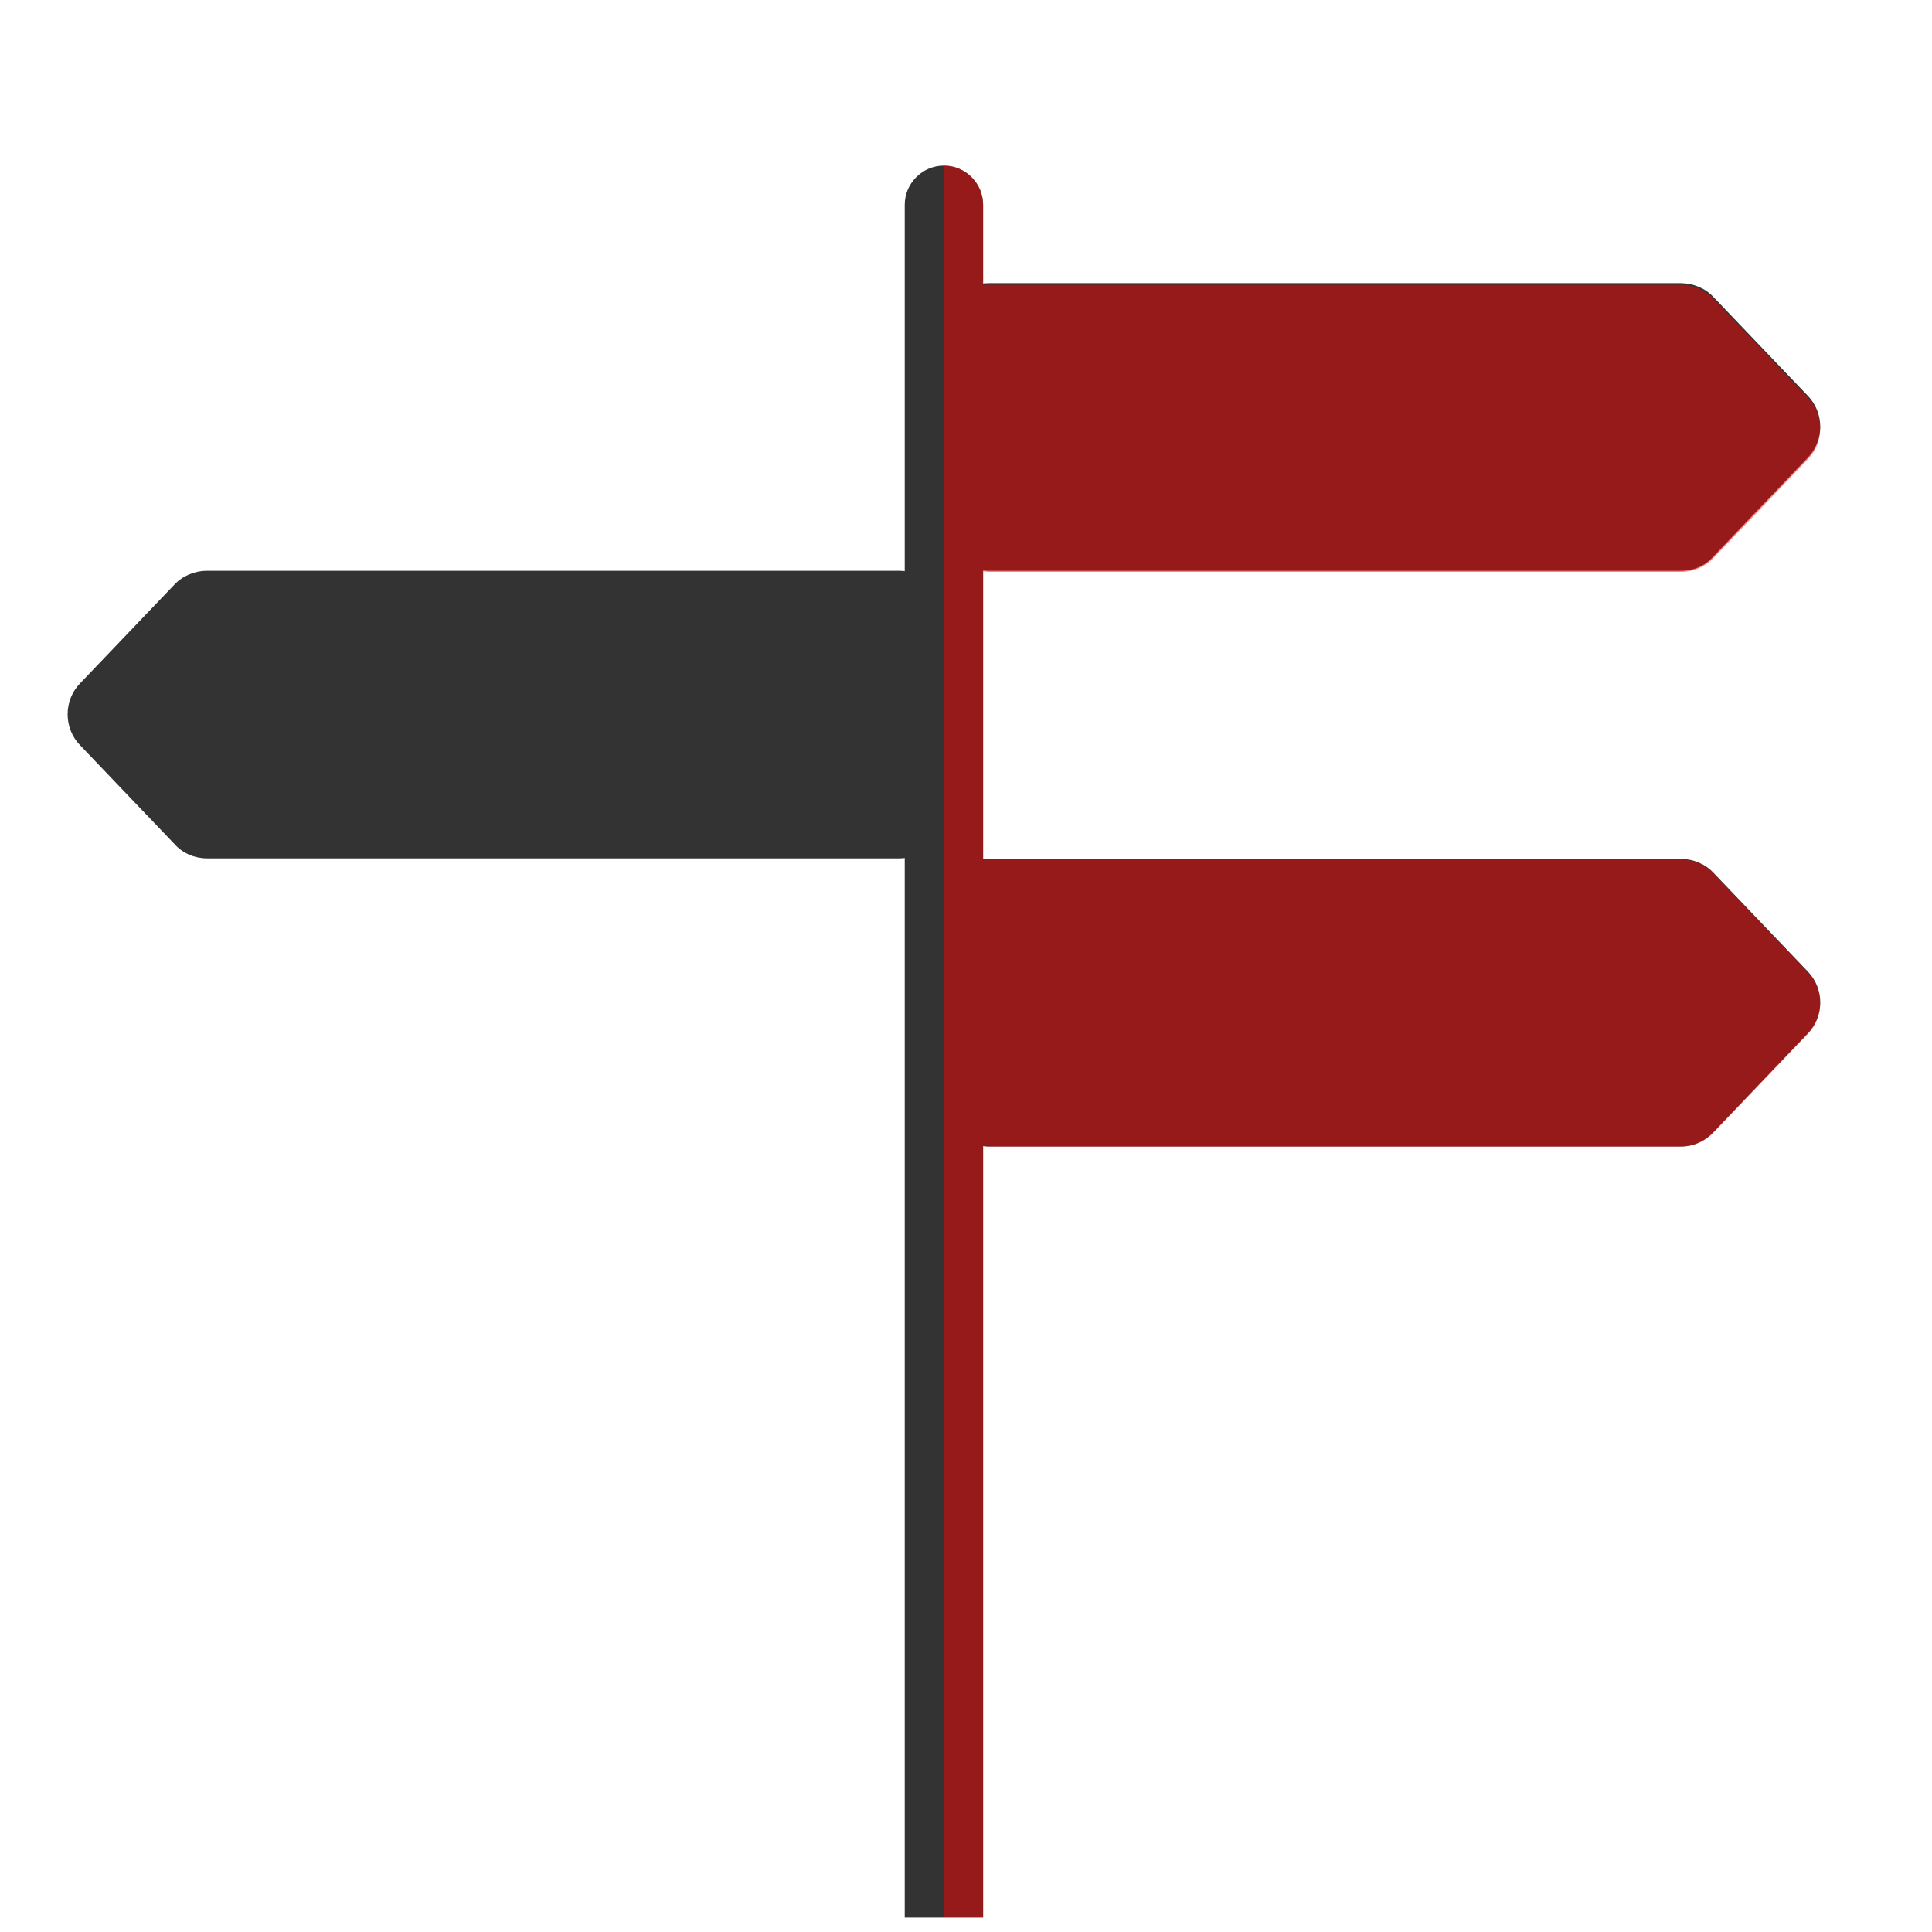
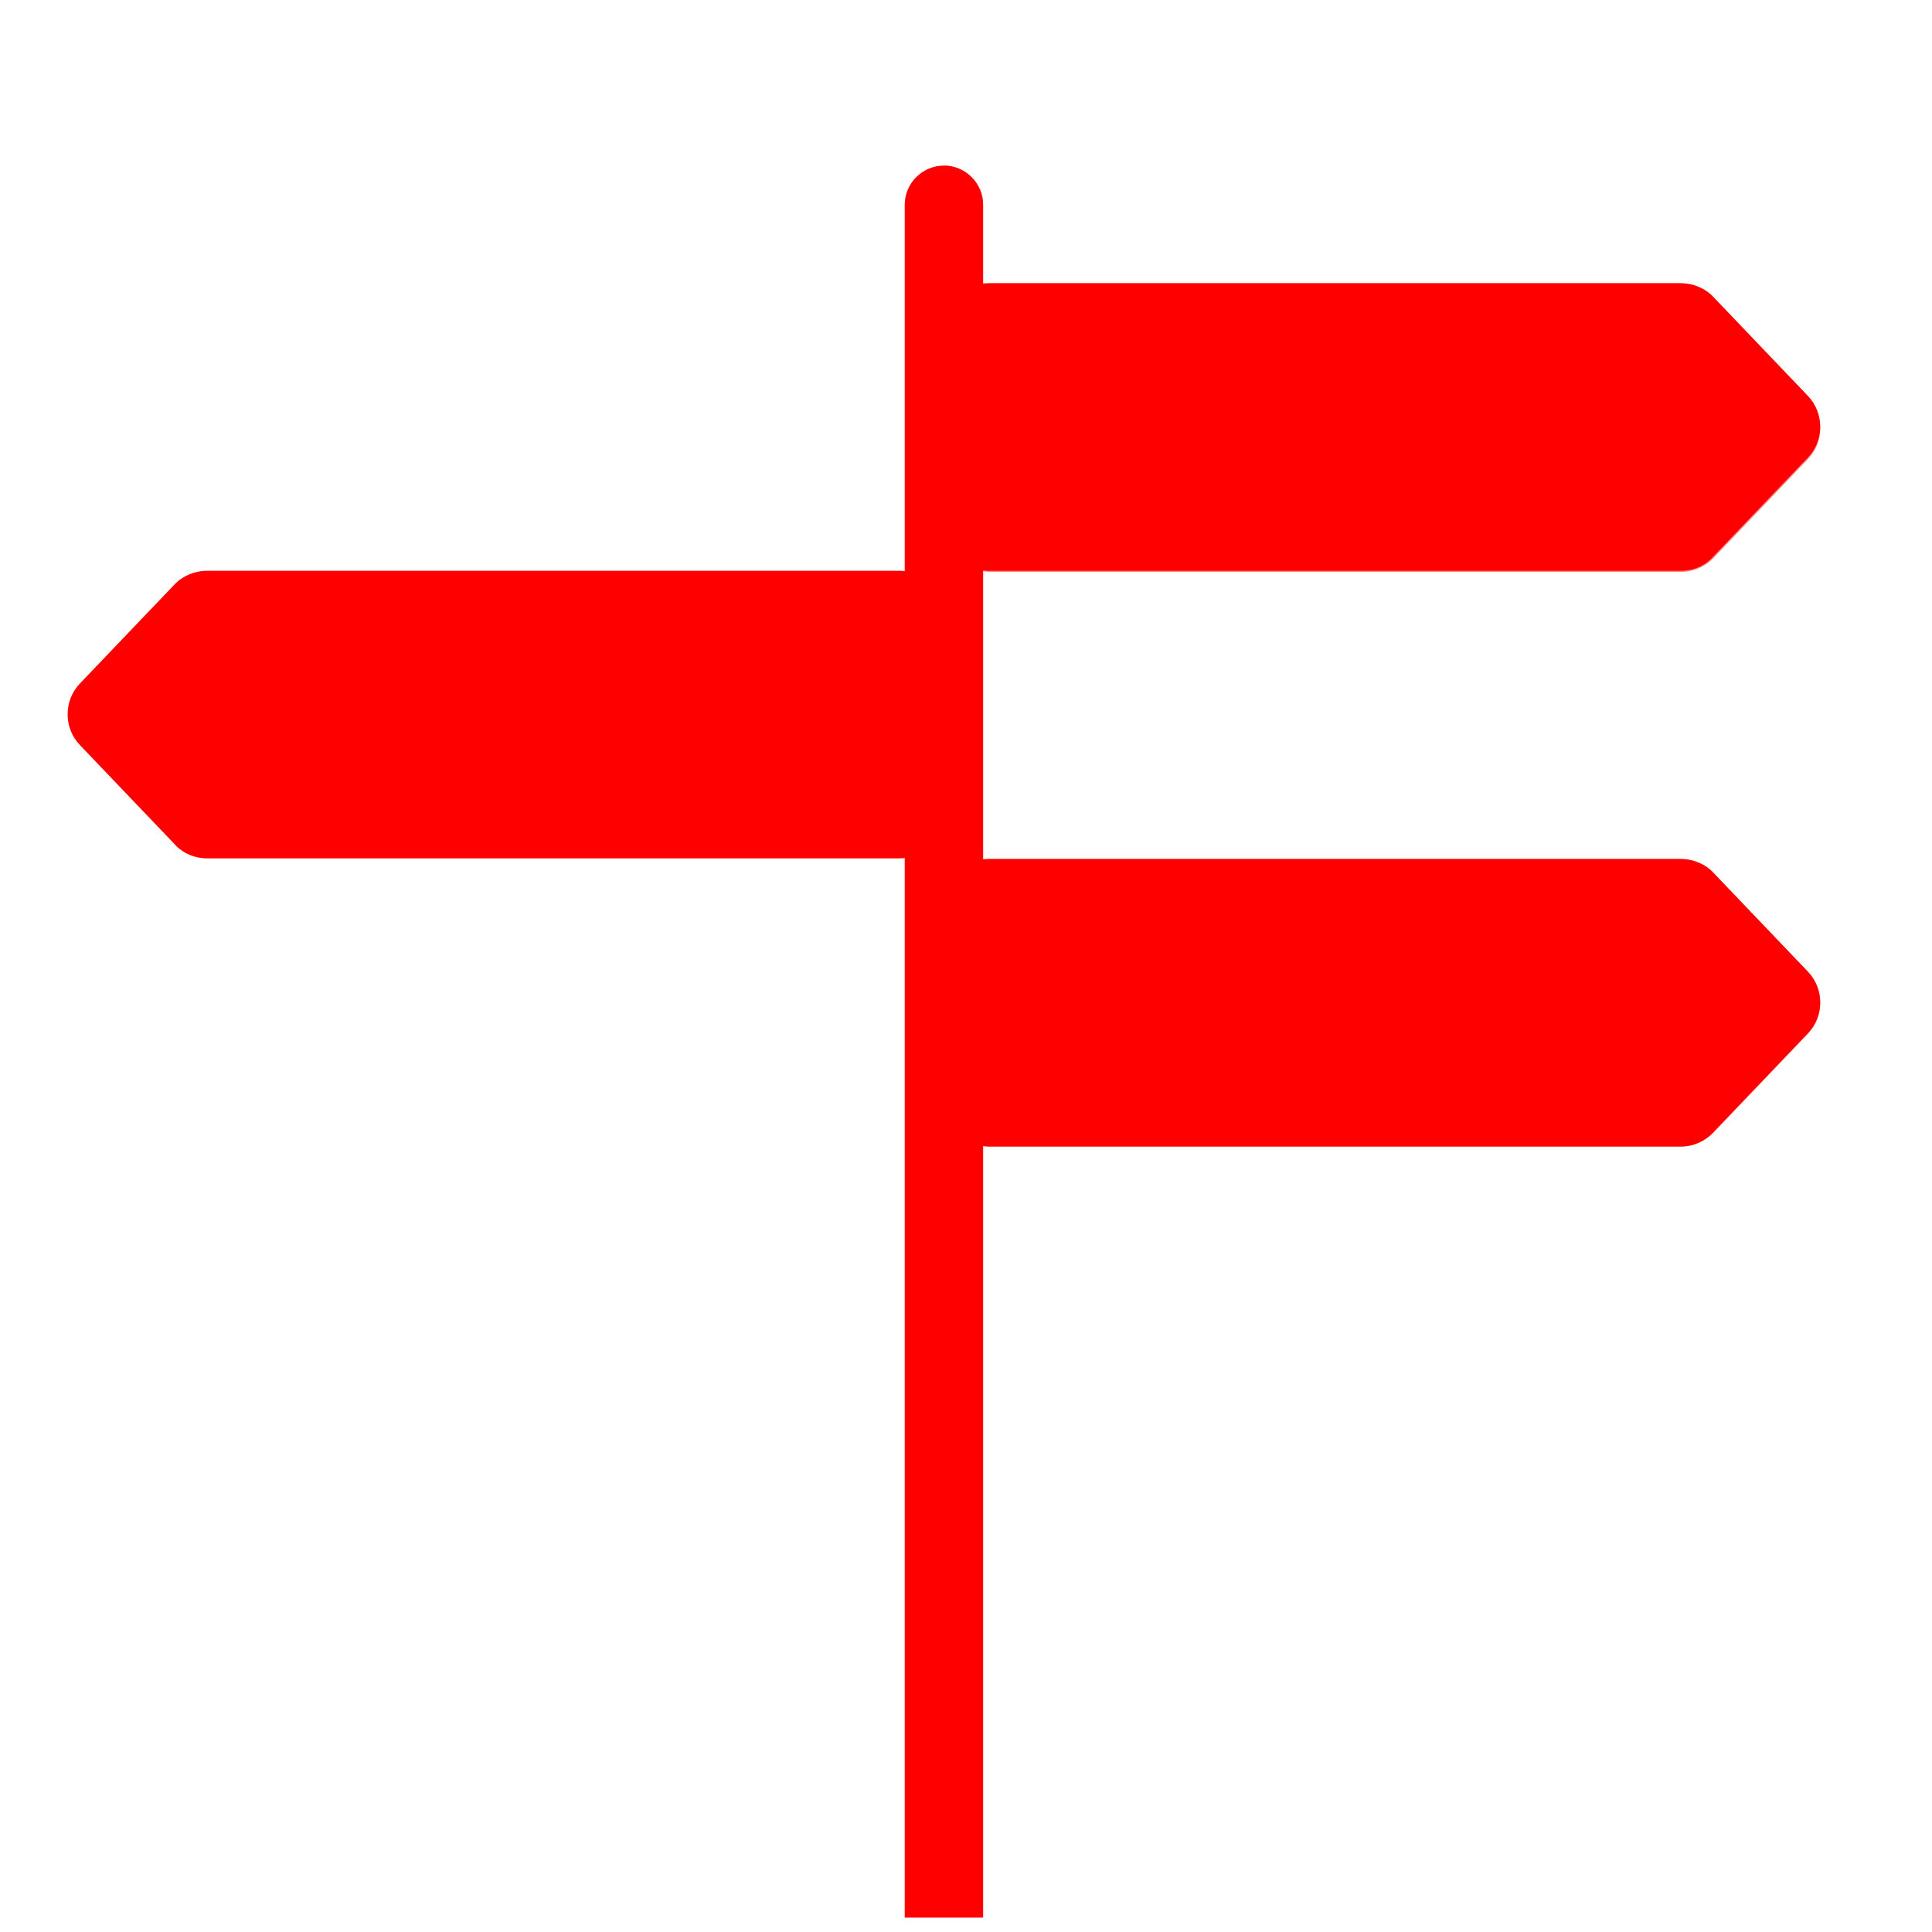
<svg xmlns="http://www.w3.org/2000/svg" version="1.1" id="Layer_1" x="0px" y="0px" viewBox="0 0 35 35" style="enable-background:new 0 0 35 35;" xml:space="preserve">
  <style type="text/css">
- 	.st0{fill:#333333;}
+ 	.st0{fill:#FF0000;}
	.st1{opacity:0.49;fill:#FF0000;enable-background:new    ;}
</style>
  <path class="st0" d="M30.46,10.34H17.91c-0.45,0-0.81-0.36-0.81-0.81V5.94c0-0.45,0.36-0.81,0.81-0.81h12.54  c0.22,0,0.44,0.09,0.59,0.25l1.71,1.79c0.3,0.31,0.3,0.81,0,1.12l-1.71,1.79C30.89,10.25,30.68,10.34,30.46,10.34z" />
  <path class="st0" d="M3.75,15.55h12.54c0.45,0,0.81-0.36,0.81-0.81v-3.59c0-0.45-0.36-0.81-0.81-0.81H3.75  c-0.22,0-0.44,0.09-0.59,0.25l-1.71,1.79c-0.3,0.31-0.3,0.81,0,1.12l1.71,1.79C3.31,15.46,3.53,15.55,3.75,15.55z" />
  <path class="st0" d="M30.46,20.77H17.91c-0.45,0-0.81-0.36-0.81-0.81v-3.59c0-0.45,0.36-0.81,0.81-0.81h12.54  c0.22,0,0.44,0.09,0.59,0.25l1.71,1.79c0.3,0.31,0.3,0.81,0,1.12l-1.71,1.79C30.89,20.67,30.68,20.77,30.46,20.77z" />
  <path class="st0" d="M17.1,3c-0.39,0-0.71,0.32-0.71,0.71v1.42v0.71v28.9h1.42V5.84V5.13V3.71C17.81,3.32,17.49,3,17.1,3z" />
  <path class="st1" d="M17.81,20.76c0.03,0,0.07,0.01,0.1,0.01h12.54c0.22,0,0.44-0.09,0.59-0.25l1.71-1.79c0.3-0.31,0.3-0.81,0-1.12  l-1.71-1.79c-0.15-0.16-0.37-0.25-0.59-0.25H17.91c-0.04,0-0.07,0-0.1,0.01v-5.23c0.03,0,0.07,0.01,0.1,0.01h12.54  c0.22,0,0.44-0.09,0.59-0.25l1.71-1.79c0.3-0.31,0.3-0.81,0-1.12l-1.71-1.79c-0.15-0.16-0.37-0.25-0.59-0.25H17.91  c-0.04,0-0.07,0-0.1,0.01V5.13V3.71C17.81,3.32,17.49,3,17.1,3v31.73h0.71V20.76z" />
</svg>
